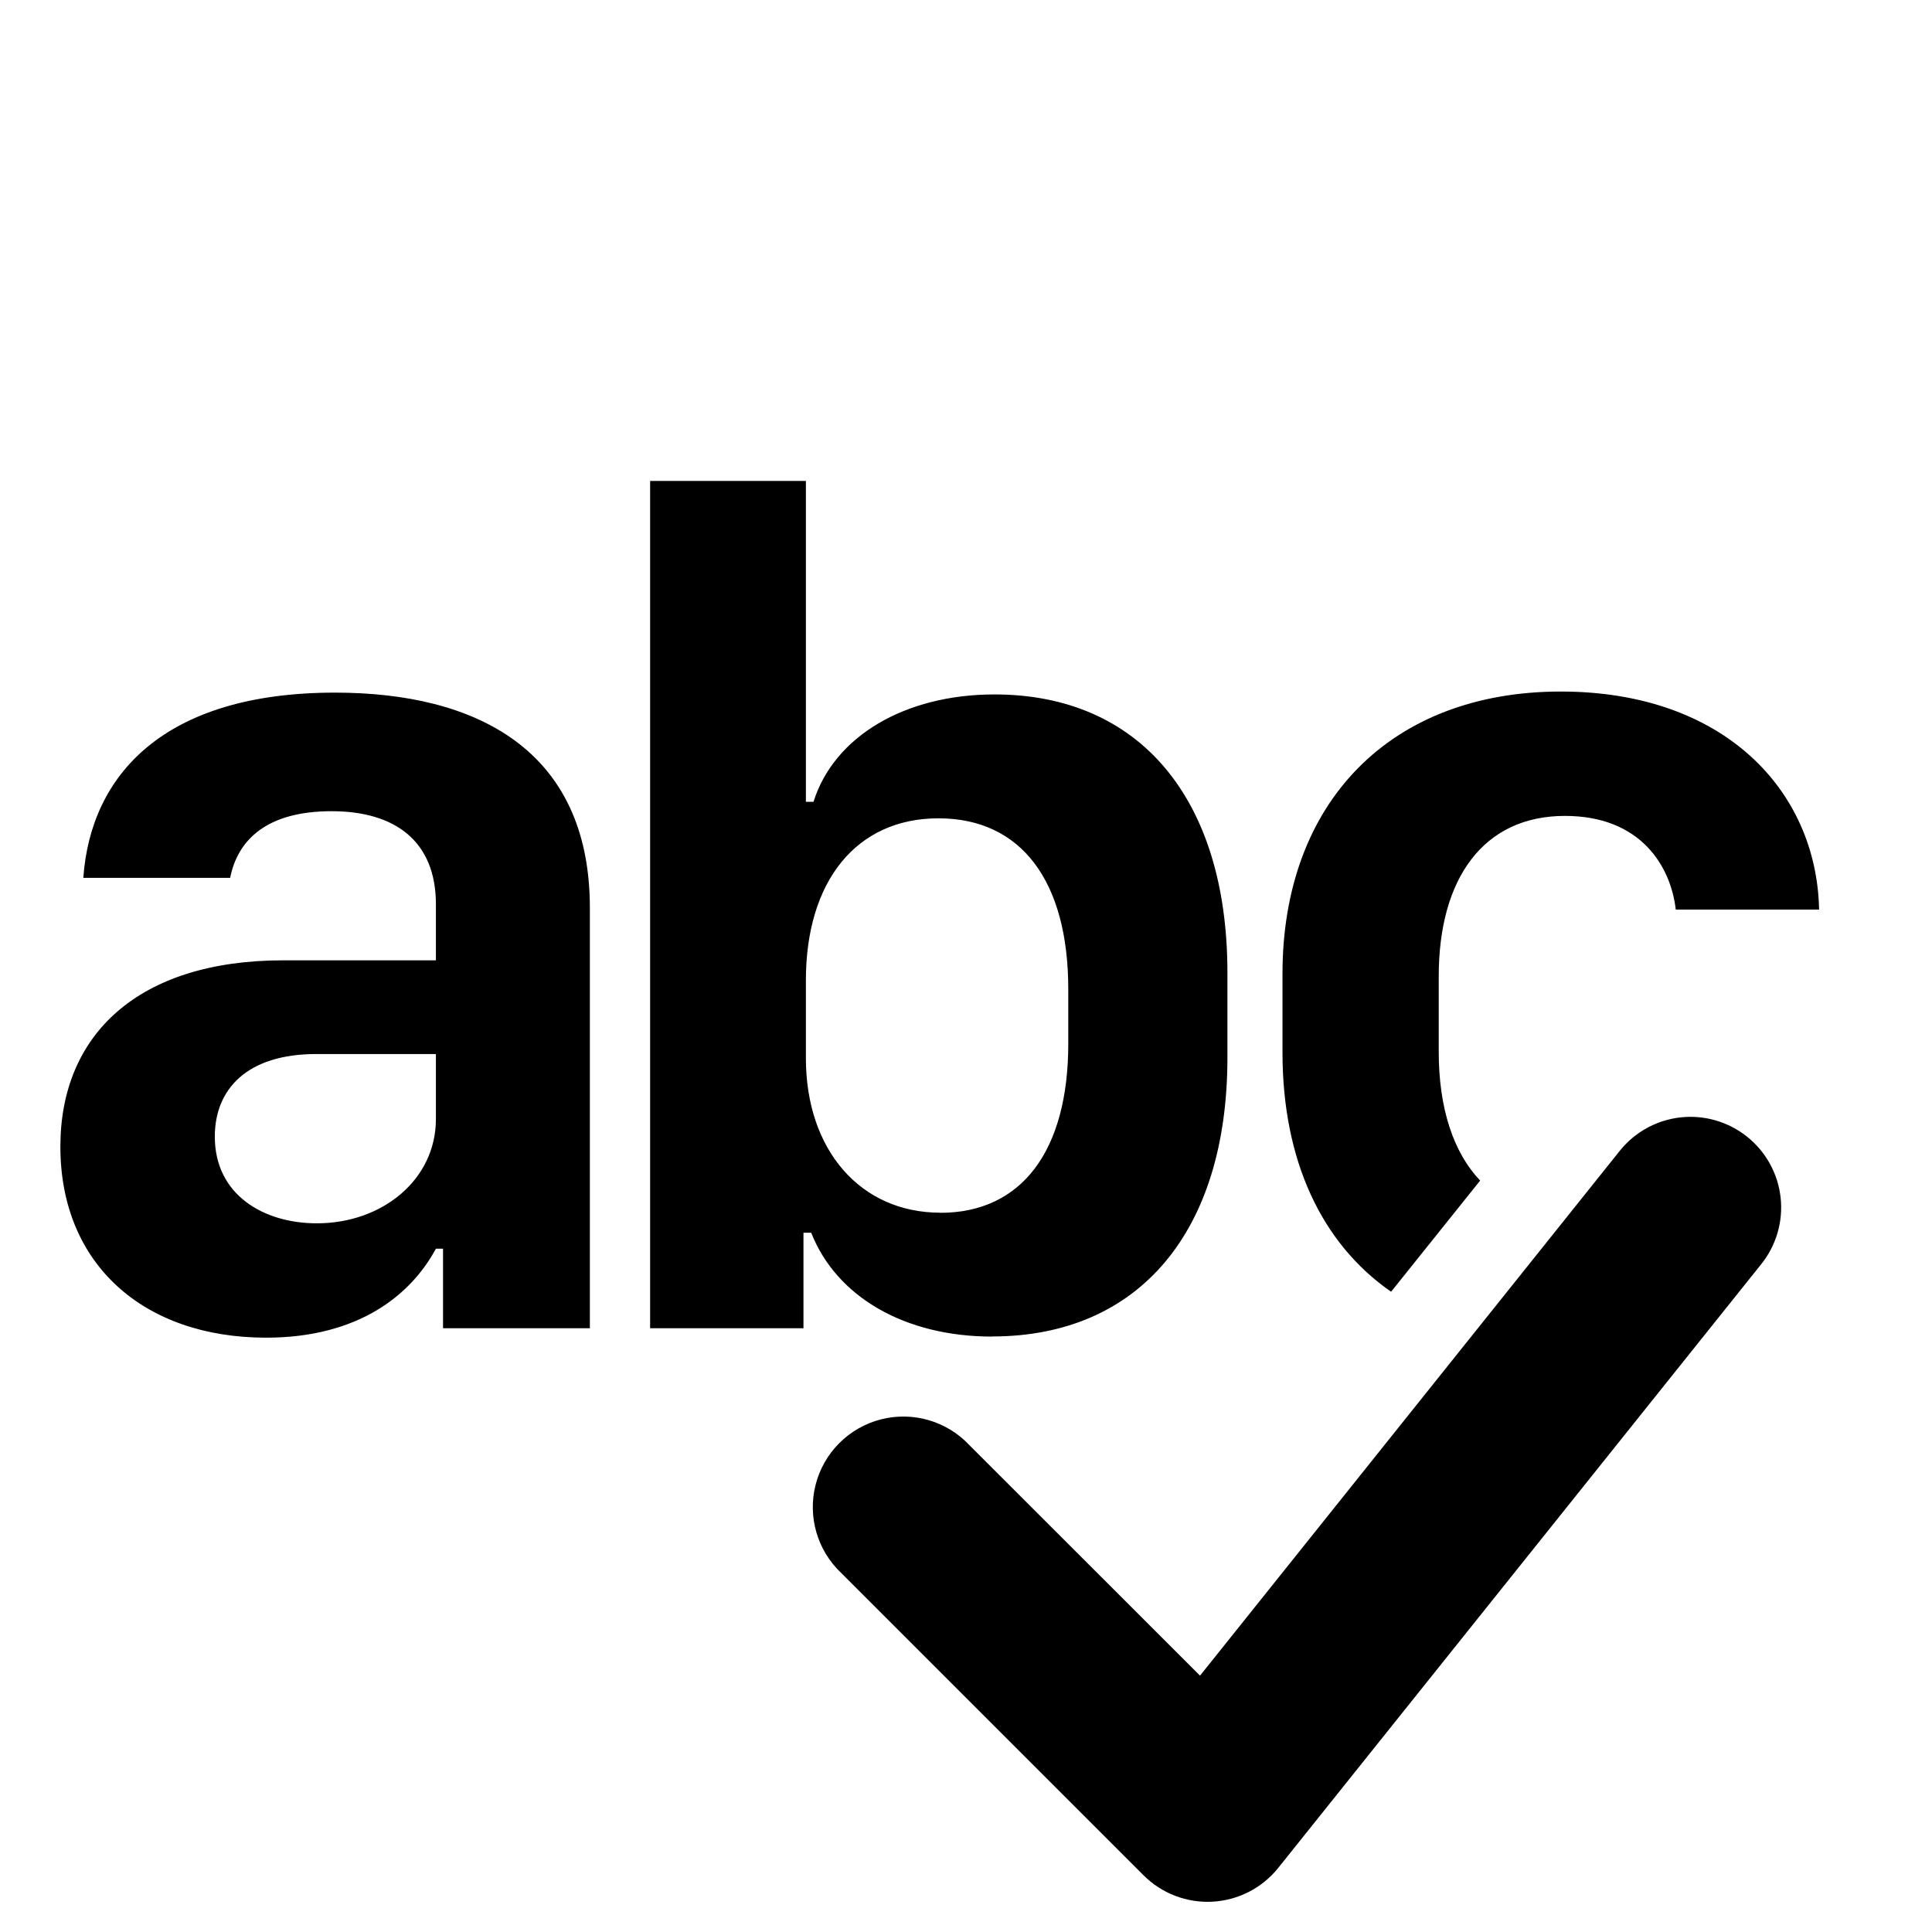
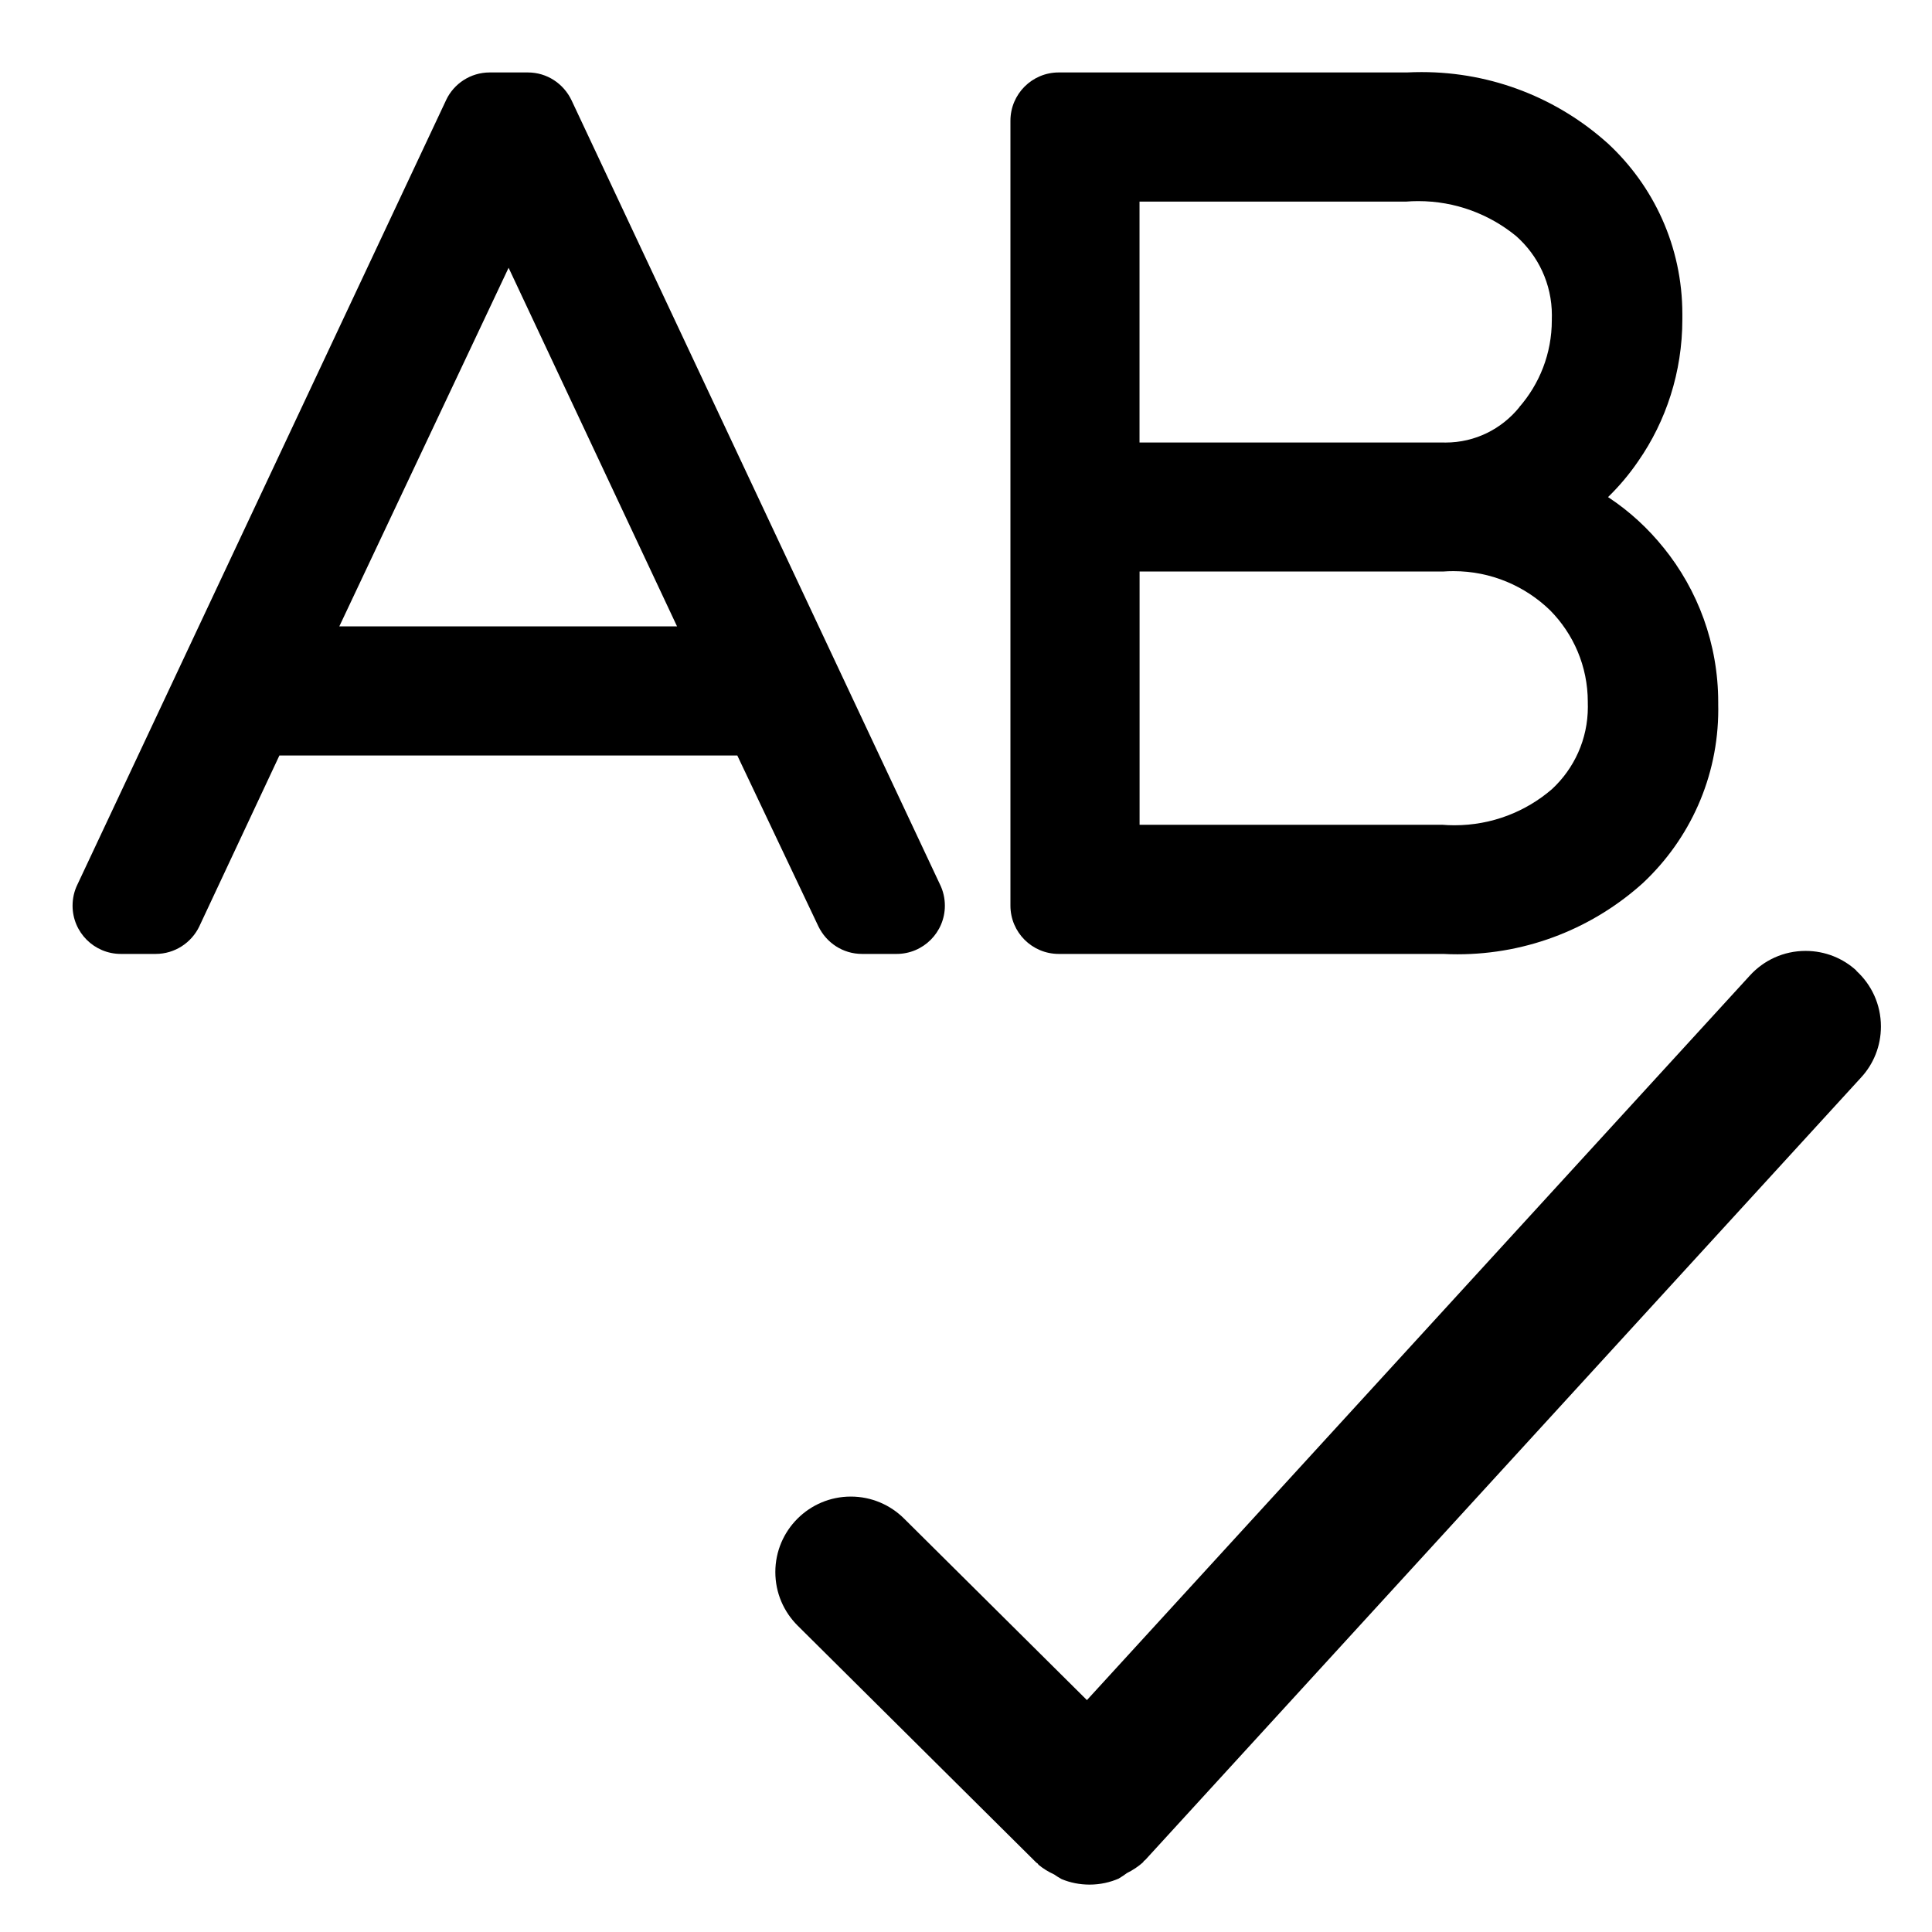
- <svg xmlns="http://www.w3.org/2000/svg" width="1.75rem" height="1.75rem" viewBox="0 0 16 16">
-   <path fill-rule="evenodd" d="M8.217 11.068c1.216 0 1.948-.869 1.948-2.31v-.702c0-1.44-.727-2.305-1.929-2.305-.742 0-1.328.347-1.499.889h-.063V3.983h-1.29V11h1.27v-.791h.064c.21.532.776.86 1.499.86zm-.43-1.025c-.66 0-1.113-.518-1.113-1.28V8.12c0-.825.42-1.343 1.098-1.343.684 0 1.075.518 1.075 1.416v.45c0 .888-.386 1.401-1.06 1.401zm-5.583 1.035c.767 0 1.201-.356 1.406-.737h.059V11h1.216V7.519c0-1.314-.947-1.783-2.11-1.783C1.355 5.736.75 6.42.69 7.27h1.216c.064-.323.313-.552.84-.552.527 0 .864.249.864.771v.464H2.346C1.145 7.953.5 8.568.5 9.496c0 .977.693 1.582 1.704 1.582zm.42-.947c-.44 0-.845-.235-.845-.718 0-.395.269-.684.84-.684h.991v.538c0 .503-.444.864-.986.864zm8.897.567c-.577-.4-.9-1.088-.9-1.983v-.65c0-1.42.894-2.338 2.305-2.338 1.352 0 2.119.82 2.139 1.806h-1.187c-.04-.351-.283-.776-.918-.776-.674 0-1.045.517-1.045 1.328v.625c0 .468.121.834.343 1.067l-.737.92z" />
-   <path fill-rule="evenodd" d="M14.469 9.414a.75.75 0 0 1 .117 1.055l-4 5a.75.75 0 0 1-1.116.061l-2.5-2.5a.75.75 0 1 1 1.06-1.06l1.908 1.907 3.476-4.346a.75.75 0 0 1 1.055-.117z" />
+ <svg xmlns="http://www.w3.org/2000/svg" width="800px" height="800px" viewBox="0 0 32 32" version="1.1">
+   <path d="M14.275 15.8h0.575c0 0 0.001 0 0.001 0 0.441 0 0.799-0.358 0.799-0.799 0-0.124-0.028-0.241-0.078-0.346l0.002 0.005-6.108-13c-0.131-0.274-0.405-0.46-0.723-0.46-0 0-0 0-0 0h-0.632c-0 0-0 0-0 0-0.318 0-0.593 0.186-0.721 0.455l-0.002 0.005-6.11 13c-0.048 0.1-0.076 0.217-0.076 0.341 0 0.441 0.358 0.799 0.799 0.799 0 0 0.001 0 0.001 0h0.576c0.318-0 0.593-0.186 0.723-0.455l0.002-0.005 1.325-2.827h7.584l1.343 2.83c0.132 0.272 0.405 0.457 0.723 0.457h0zM5.62 10.375l2.804-5.94 2.79 5.94zM17.537 15.8h6.369c0.070 0.004 0.151 0.006 0.233 0.006 1.187 0 2.269-0.451 3.084-1.19l-0.004 0.003c0.765-0.72 1.241-1.74 1.241-2.87 0-0.026-0-0.051-0.001-0.077l0 0.004c0-0.013 0-0.028 0-0.044 0-0.97-0.339-1.861-0.905-2.561l0.006 0.008c-0.263-0.328-0.568-0.608-0.911-0.836l-0.015-0.009c0.184-0.18 0.35-0.376 0.495-0.588l0.009-0.013c0.455-0.655 0.727-1.468 0.727-2.343 0-0.014-0-0.028-0-0.042l0 0.002c0-0.014 0-0.032 0-0.049 0-1.119-0.477-2.127-1.24-2.831l-0.003-0.002c-0.813-0.729-1.892-1.174-3.075-1.174-0.083 0-0.165 0.002-0.247 0.006l0.011-0h-5.775c-0.442 0-0.8 0.358-0.8 0.8v13c0 0.442 0.358 0.8 0.8 0.8h0zM25.164 6.746c-0.29 0.357-0.729 0.584-1.221 0.584-0.020 0-0.040-0-0.060-0.001l0.003 0h-5.012v-3.99h4.418c0.059-0.005 0.128-0.008 0.197-0.008 0.619 0 1.186 0.219 1.629 0.584l-0.004-0.003c0.363 0.322 0.59 0.79 0.59 1.31 0 0.016-0 0.032-0.001 0.049l0-0.002c0 0.011 0 0.023 0 0.035 0 0.553-0.205 1.059-0.544 1.445l0.002-0.003zM25.674 10.108c0.386 0.39 0.625 0.926 0.625 1.519 0 0.011-0 0.021-0 0.032l0-0.002c0 0.015 0.001 0.033 0.001 0.051 0 0.539-0.229 1.024-0.595 1.363l-0.001 0.001c-0.431 0.371-0.995 0.597-1.613 0.597-0.072 0-0.142-0.003-0.213-0.009l0.009 0.001h-5.012v-4.195h5.031c0.050-0.004 0.109-0.006 0.168-0.006 0.622 0 1.186 0.247 1.6 0.648l-0.001-0.001zM30.75 16.078c-0.221-0.204-0.518-0.328-0.844-0.328-0.365 0-0.693 0.156-0.921 0.406l-0.001 0.001-10.981 12.002-3.030-3.008c-0.226-0.224-0.537-0.363-0.881-0.363-0.69 0-1.25 0.56-1.25 1.25 0 0.347 0.141 0.66 0.369 0.887l3.954 3.926 0.022 0.015 0.015 0.021c0.074 0.061 0.159 0.114 0.25 0.156l0.007 0.003c0.037 0.026 0.079 0.053 0.123 0.077l0.007 0.003c0.135 0.056 0.292 0.089 0.457 0.089 0.175 0 0.341-0.037 0.491-0.103l-0.008 0.003c0.051-0.030 0.095-0.060 0.136-0.091l-0.003 0.002c0.103-0.051 0.192-0.111 0.271-0.181l-0.001 0.001 0.015-0.023 0.020-0.014 11.859-12.963c0.204-0.221 0.328-0.518 0.328-0.844 0-0.365-0.156-0.693-0.406-0.921l-0.001-0.001z" />
</svg>
